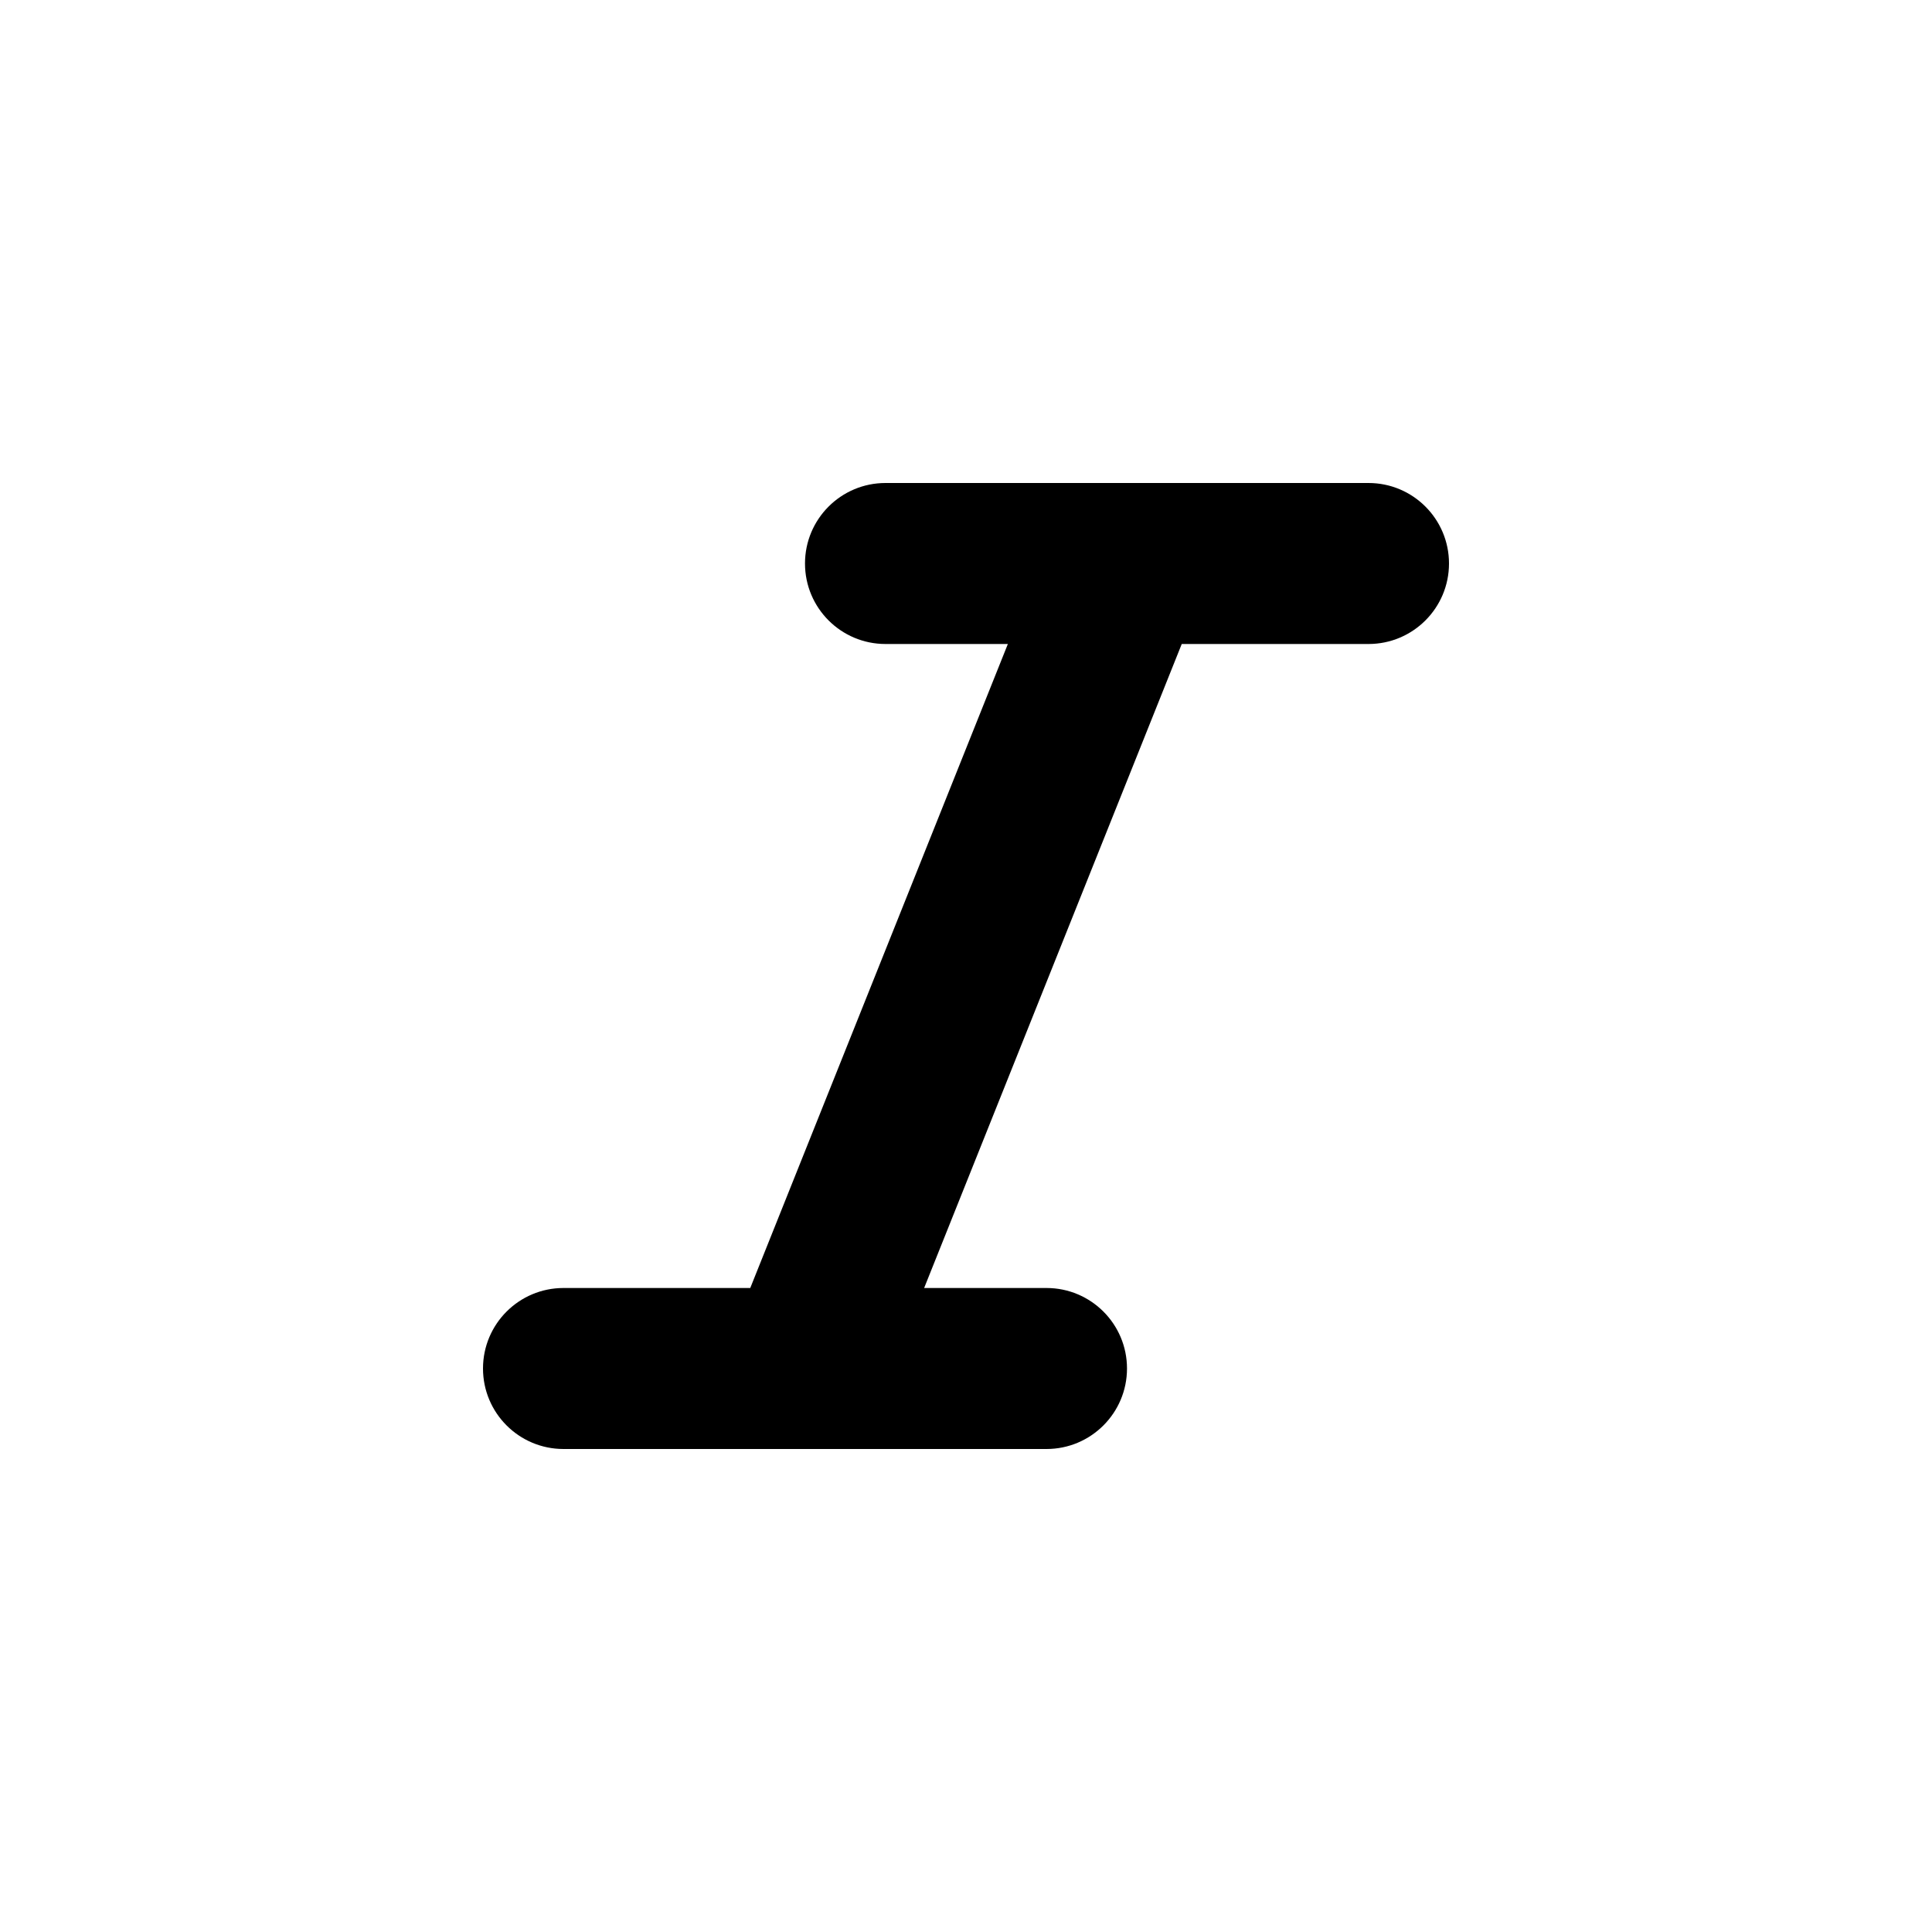
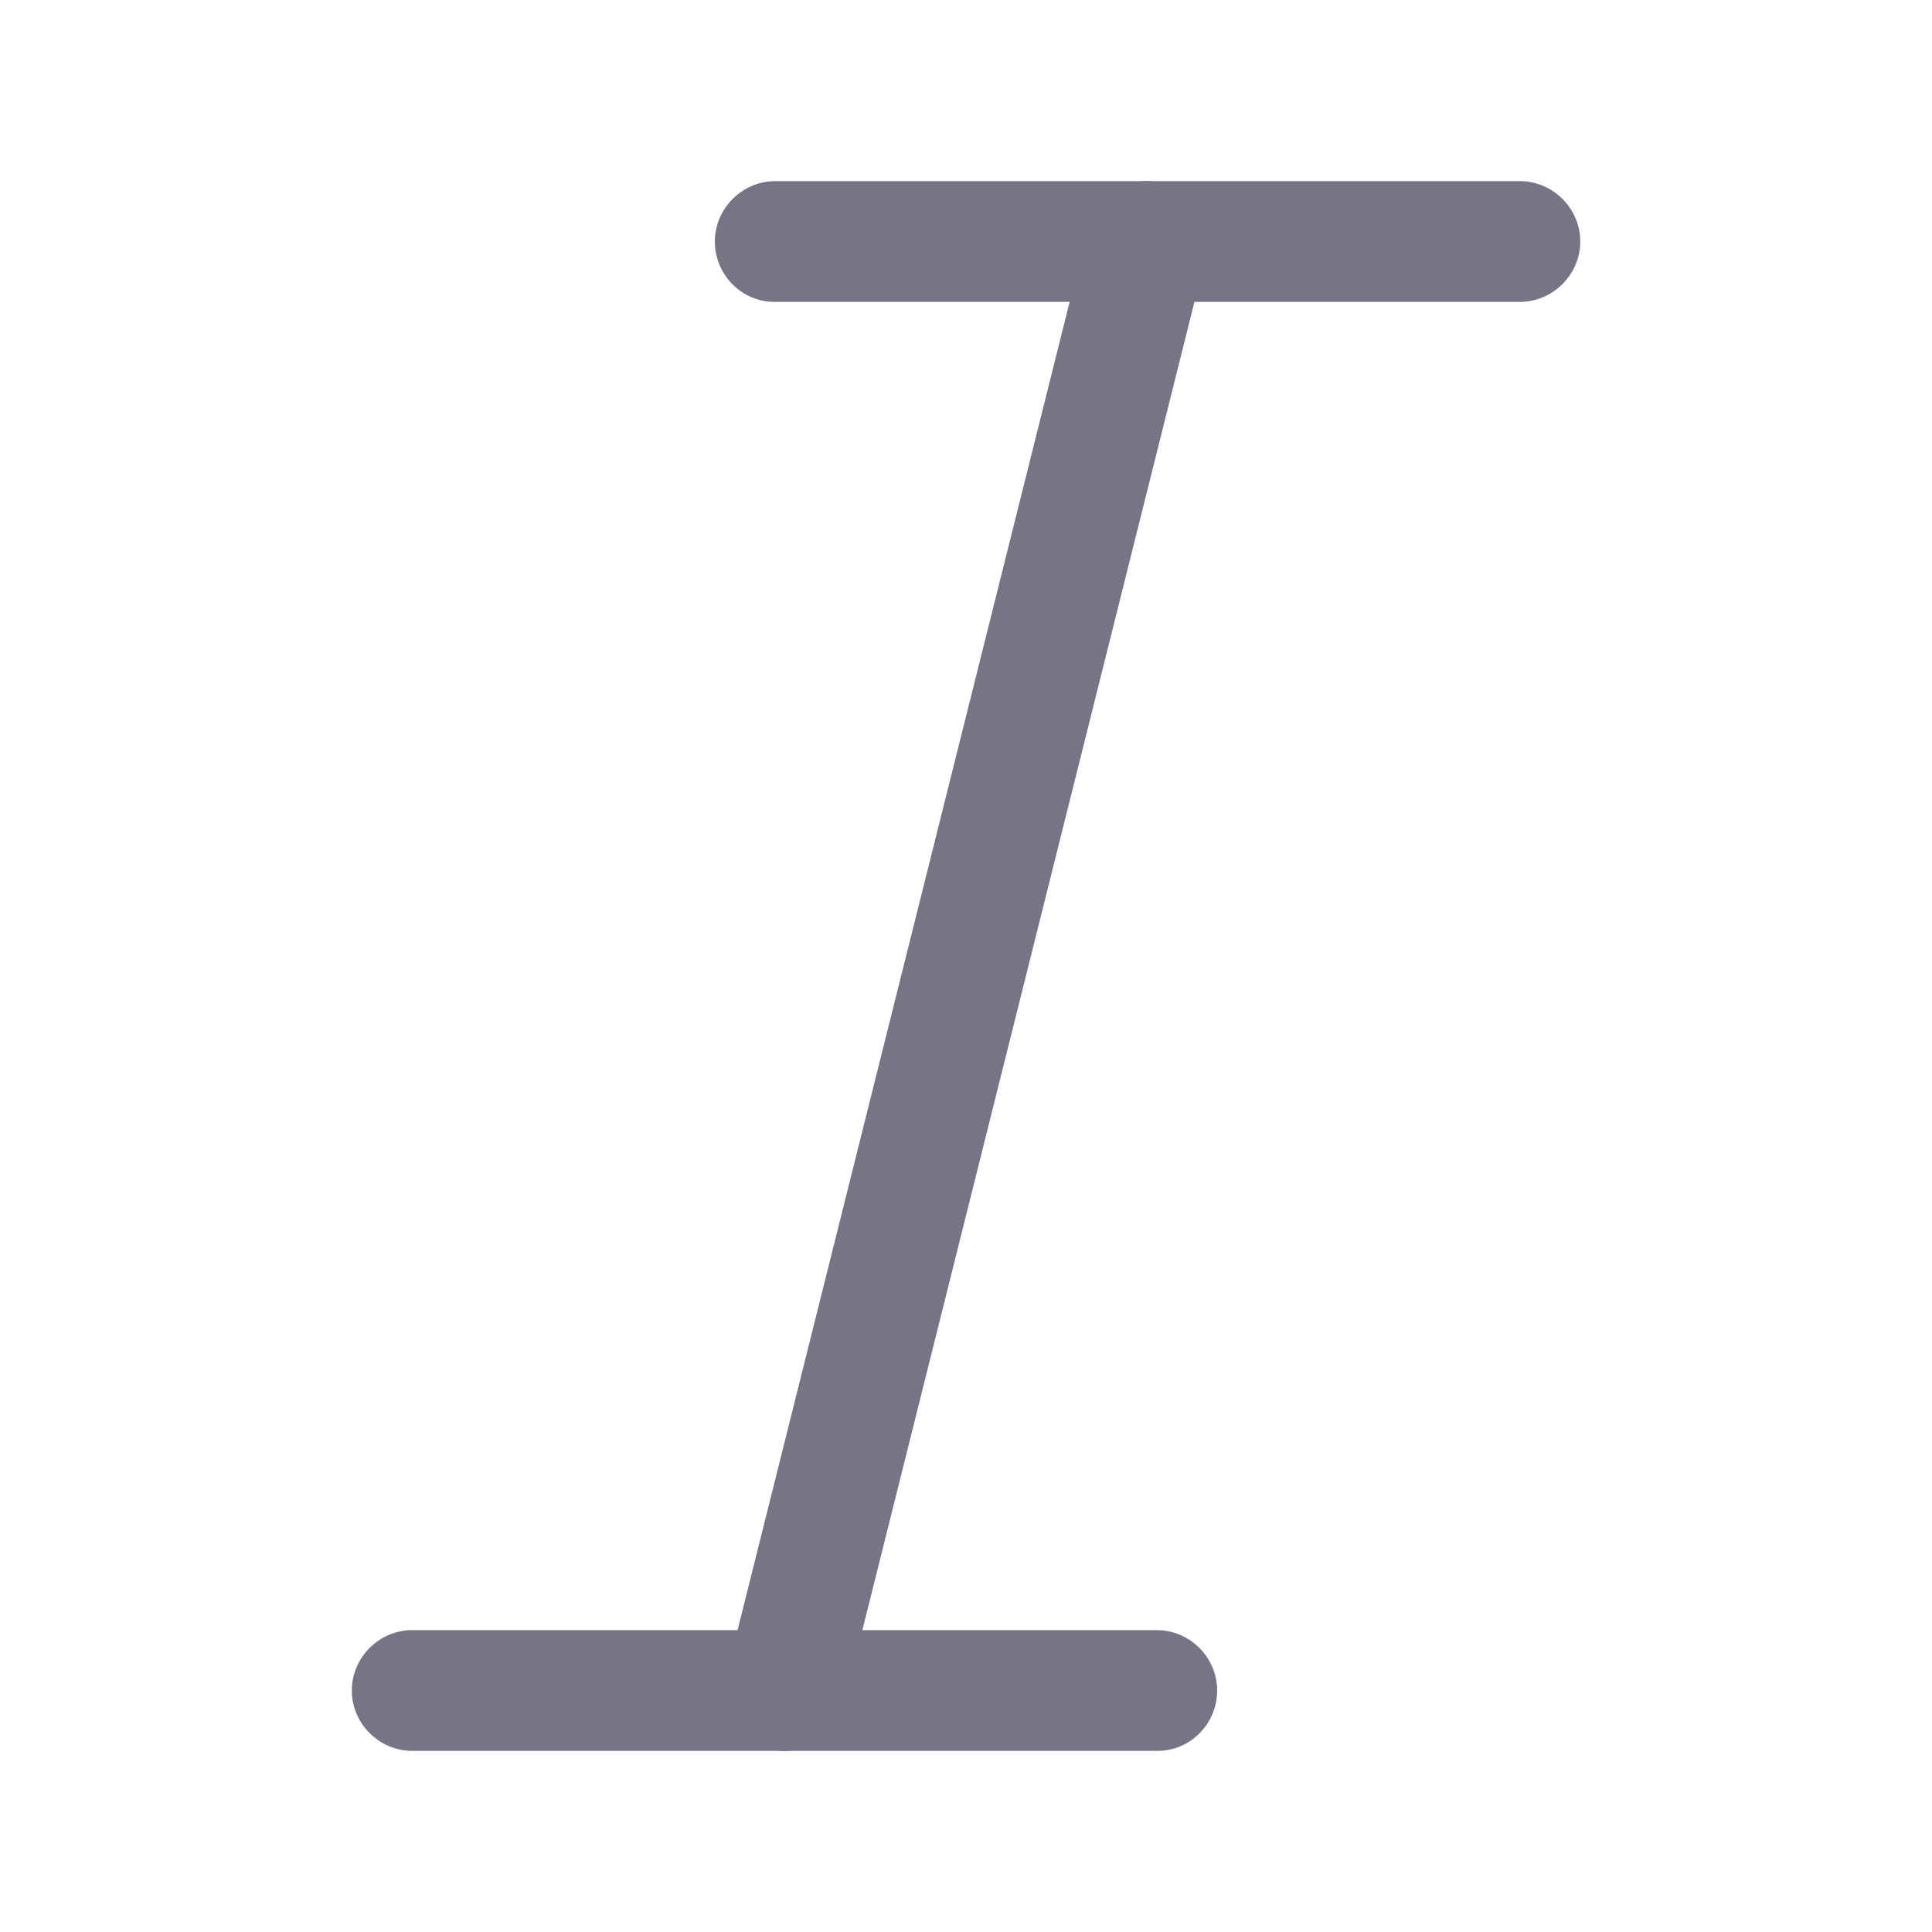
- <svg xmlns="http://www.w3.org/2000/svg" data-name="Layer 1" viewBox="0 0 24 24" id="italic">
-   <path d="M17,6H11a1,1,0,0,0,0,2h1.52l-3.2,8H7a1,1,0,0,0,0,2h6a1,1,0,0,0,0-2H11.48l3.2-8H17a1,1,0,0,0,0-2Z" />
+ <svg xmlns="http://www.w3.org/2000/svg" width="20" height="20" viewBox="0 0 20 20" fill="none">
+   <path d="M15.734 3.125H8.017C7.675 3.125 7.4 2.842 7.4 2.5C7.4 2.158 7.684 1.875 8.025 1.875H15.734C16.075 1.875 16.359 2.158 16.359 2.5C16.359 2.842 16.075 3.125 15.734 3.125Z" fill="#767485" />
+   <path d="M11.983 18.125H4.267C3.925 18.125 3.642 17.842 3.642 17.5C3.642 17.158 3.925 16.875 4.267 16.875H11.975C12.317 16.875 12.6 17.158 12.6 17.5C12.6 17.842 12.325 18.125 11.983 18.125Z" fill="#767485" />
+   <path d="M8.125 18.127C8.075 18.127 8.025 18.118 7.975 18.11C7.641 18.027 7.433 17.685 7.516 17.352L11.266 2.352C11.35 2.018 11.683 1.81 12.025 1.893C12.358 1.977 12.566 2.318 12.483 2.652L8.733 17.652C8.658 17.935 8.408 18.127 8.125 18.127Z" fill="#767485" />
</svg>
